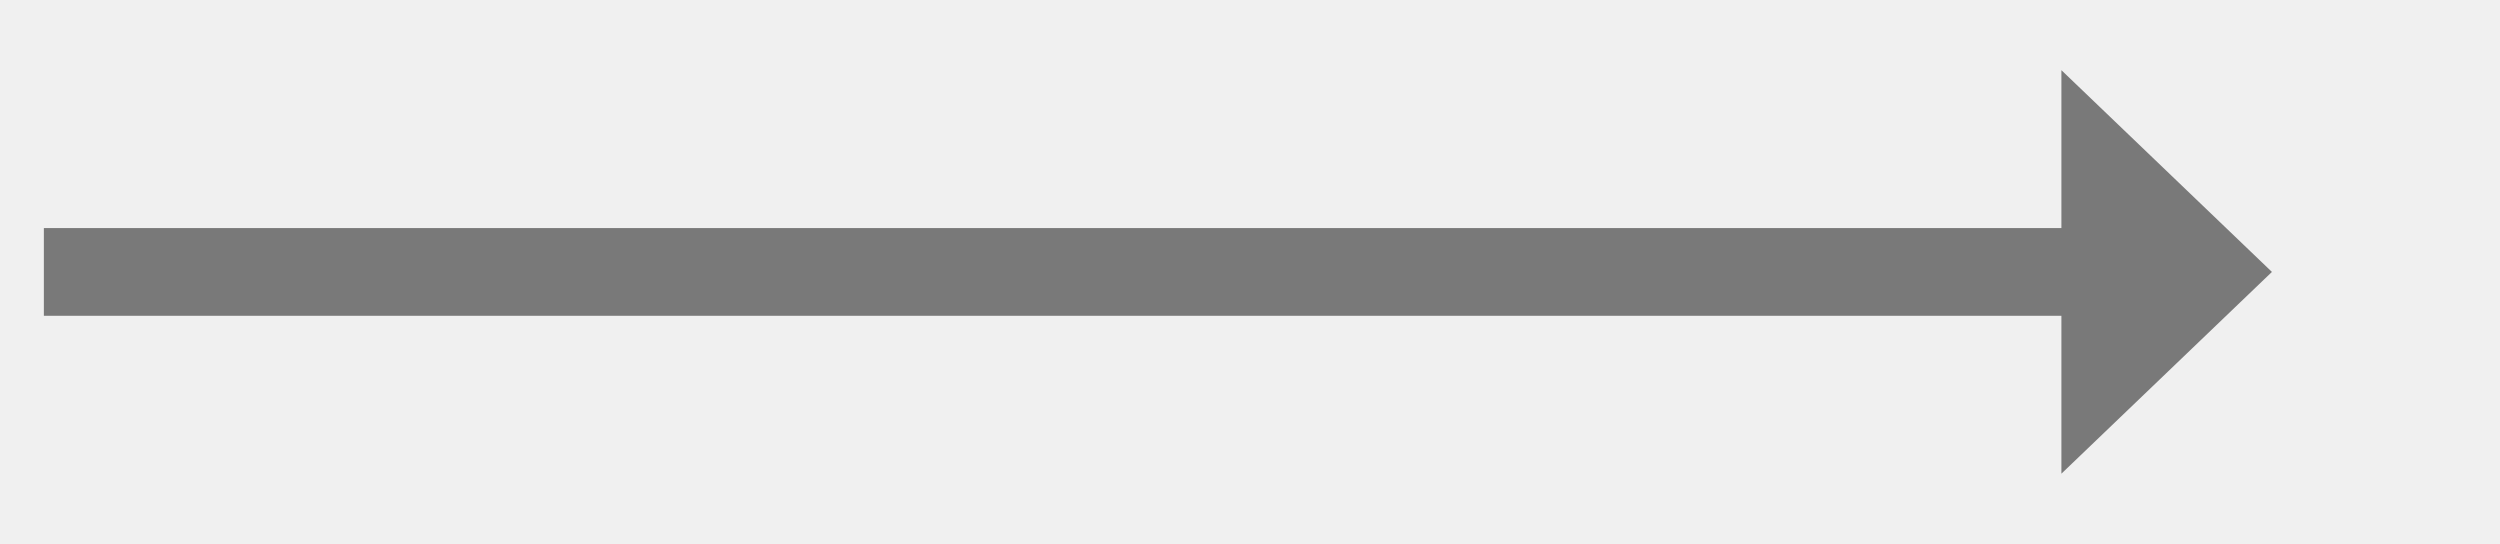
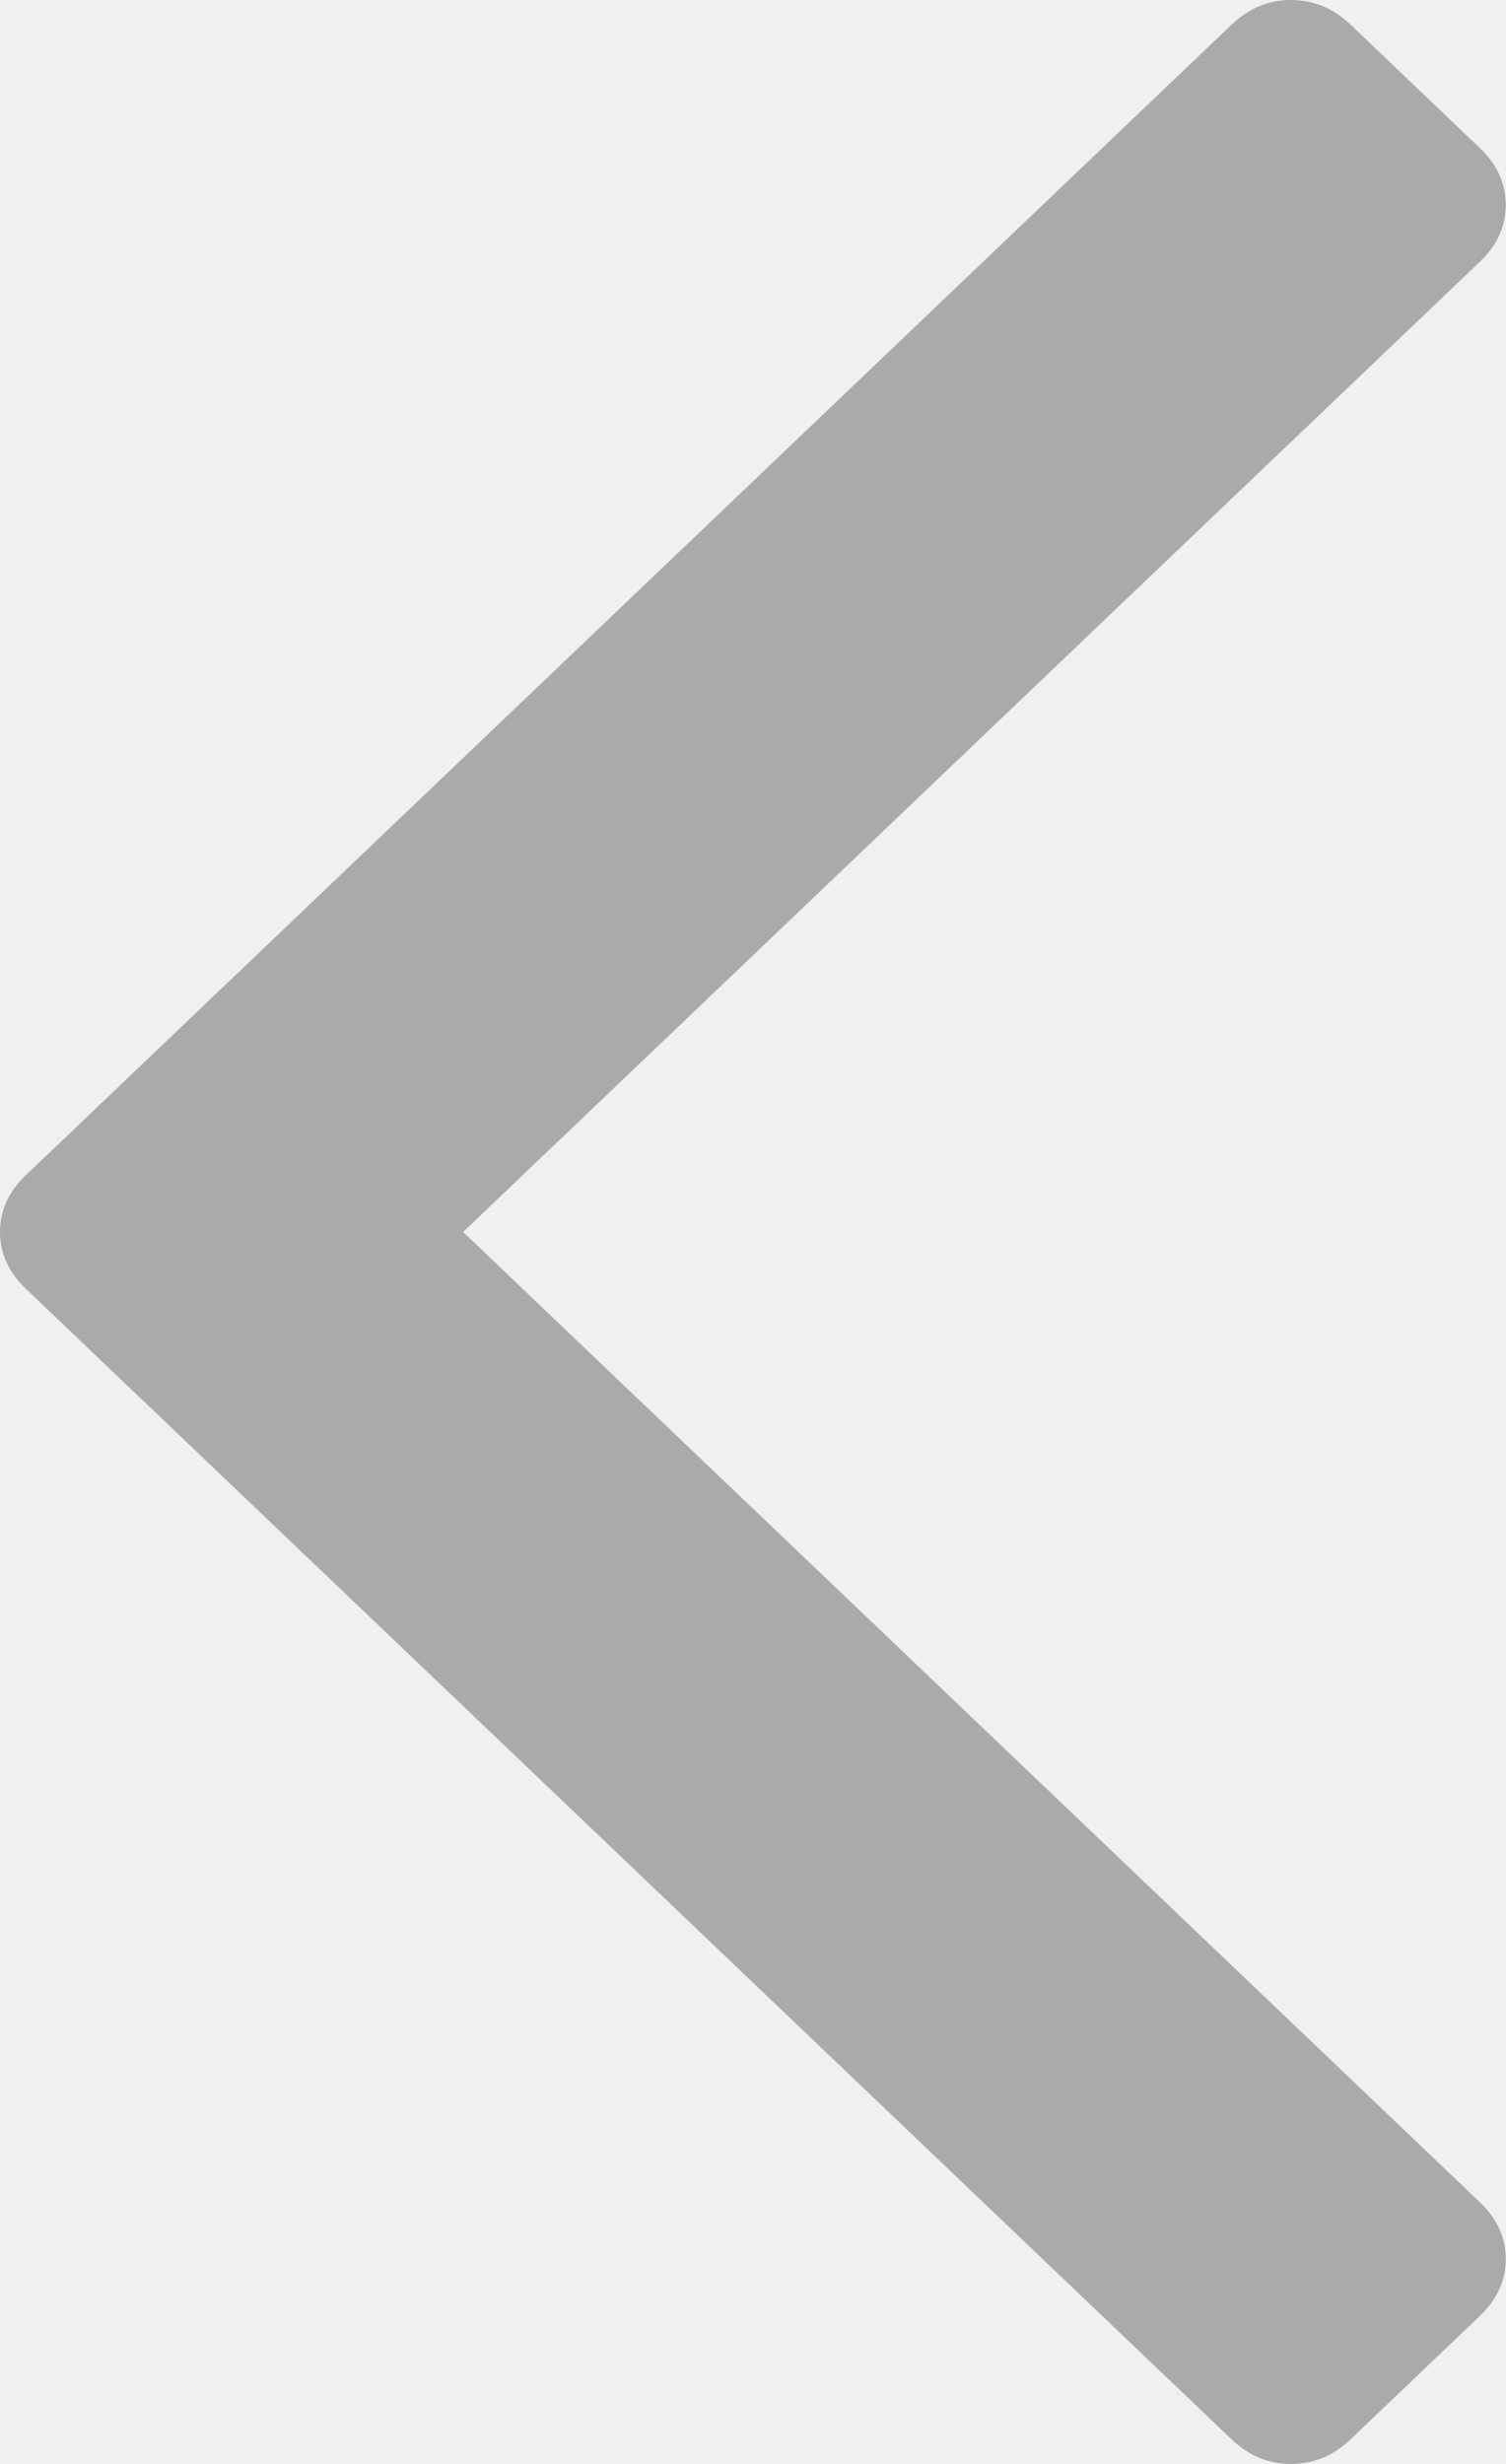
- <svg xmlns="http://www.w3.org/2000/svg" version="1.1" width="142.5px" height="31px">
-   <g transform="matrix(1 0 0 1 -532.5 -767 )">
-     <path d="M 0 2.5  L 118 2.5  " stroke-width="5" stroke-dasharray="0" stroke="rgba(121, 121, 121, 1)" fill="none" transform="matrix(1 0 0 1 535 780 )" class="stroke" />
-     <path d="M 115 14  L 127 2.5  L 115 -9  L 115 14  Z " fill-rule="nonzero" fill="rgba(121, 121, 121, 1)" stroke="none" transform="matrix(1 0 0 1 535 780 )" class="arrowhead" />
+ <svg xmlns="http://www.w3.org/2000/svg" version="1.1" width="11px" height="18px">
+   <defs>
+     <pattern id="BGPattern" patternUnits="userSpaceOnUse" alignment="0 0" imageRepeat="None" />
+     <mask fill="white" id="Clip16">
+       <path d="M 10.811 1.082  C 10.937 1.202  11 1.341  11 1.497  C 11 1.653  10.937 1.792  10.811 1.912  L 3.383 9  L 10.811 16.088  C 10.937 16.208  11 16.347  11 16.503  C 11 16.659  10.937 16.798  10.811 16.918  L 9.866 17.82  C 9.74 17.94  9.595 18  9.431 18  C 9.267 18  9.123 17.94  8.997 17.82  L 0.189 9.415  C 0.063 9.295  0 9.156  0 9  C 0 8.844  0.063 8.705  0.189 8.585  L 8.997 0.18  C 9.123 0.06  9.267 0  9.431 0  C 9.595 0  9.74 0.06  9.866 0.18  L 10.811 1.082  Z " fill-rule="evenodd" />
+     </mask>
+   </defs>
+   <g transform="matrix(1 0 0 1 -1184 -219 )">
+     <path d="M 10.811 1.082  C 10.937 1.202  11 1.341  11 1.497  C 11 1.653  10.937 1.792  10.811 1.912  L 3.383 9  L 10.811 16.088  C 10.937 16.208  11 16.347  11 16.503  C 11 16.659  10.937 16.798  10.811 16.918  L 9.866 17.82  C 9.74 17.94  9.595 18  9.431 18  C 9.267 18  9.123 17.94  8.997 17.82  L 0.189 9.415  C 0.063 9.295  0 9.156  0 9  C 0 8.844  0.063 8.705  0.189 8.585  L 8.997 0.18  C 9.123 0.06  9.267 0  9.431 0  C 9.595 0  9.74 0.06  9.866 0.18  L 10.811 1.082  Z " fill-rule="nonzero" fill="rgba(170, 170, 170, 1)" stroke="none" transform="matrix(1 0 0 1 1184 219 )" class="fill" />
+     <path d="M 10.811 1.082  C 10.937 1.202  11 1.341  11 1.497  C 11 1.653  10.937 1.792  10.811 1.912  L 3.383 9  L 10.811 16.088  C 10.937 16.208  11 16.347  11 16.503  C 11 16.659  10.937 16.798  10.811 16.918  L 9.866 17.82  C 9.74 17.94  9.595 18  9.431 18  C 9.267 18  9.123 17.94  8.997 17.82  L 0.189 9.415  C 0.063 9.295  0 9.156  0 9  C 0 8.844  0.063 8.705  0.189 8.585  L 8.997 0.18  C 9.123 0.06  9.267 0  9.431 0  C 9.595 0  9.74 0.06  9.866 0.18  L 10.811 1.082  Z " stroke-width="0" stroke-dasharray="0" stroke="rgba(255, 255, 255, 0)" fill="none" transform="matrix(1 0 0 1 1184 219 )" class="stroke" mask="url(#Clip16)" />
  </g>
</svg>
